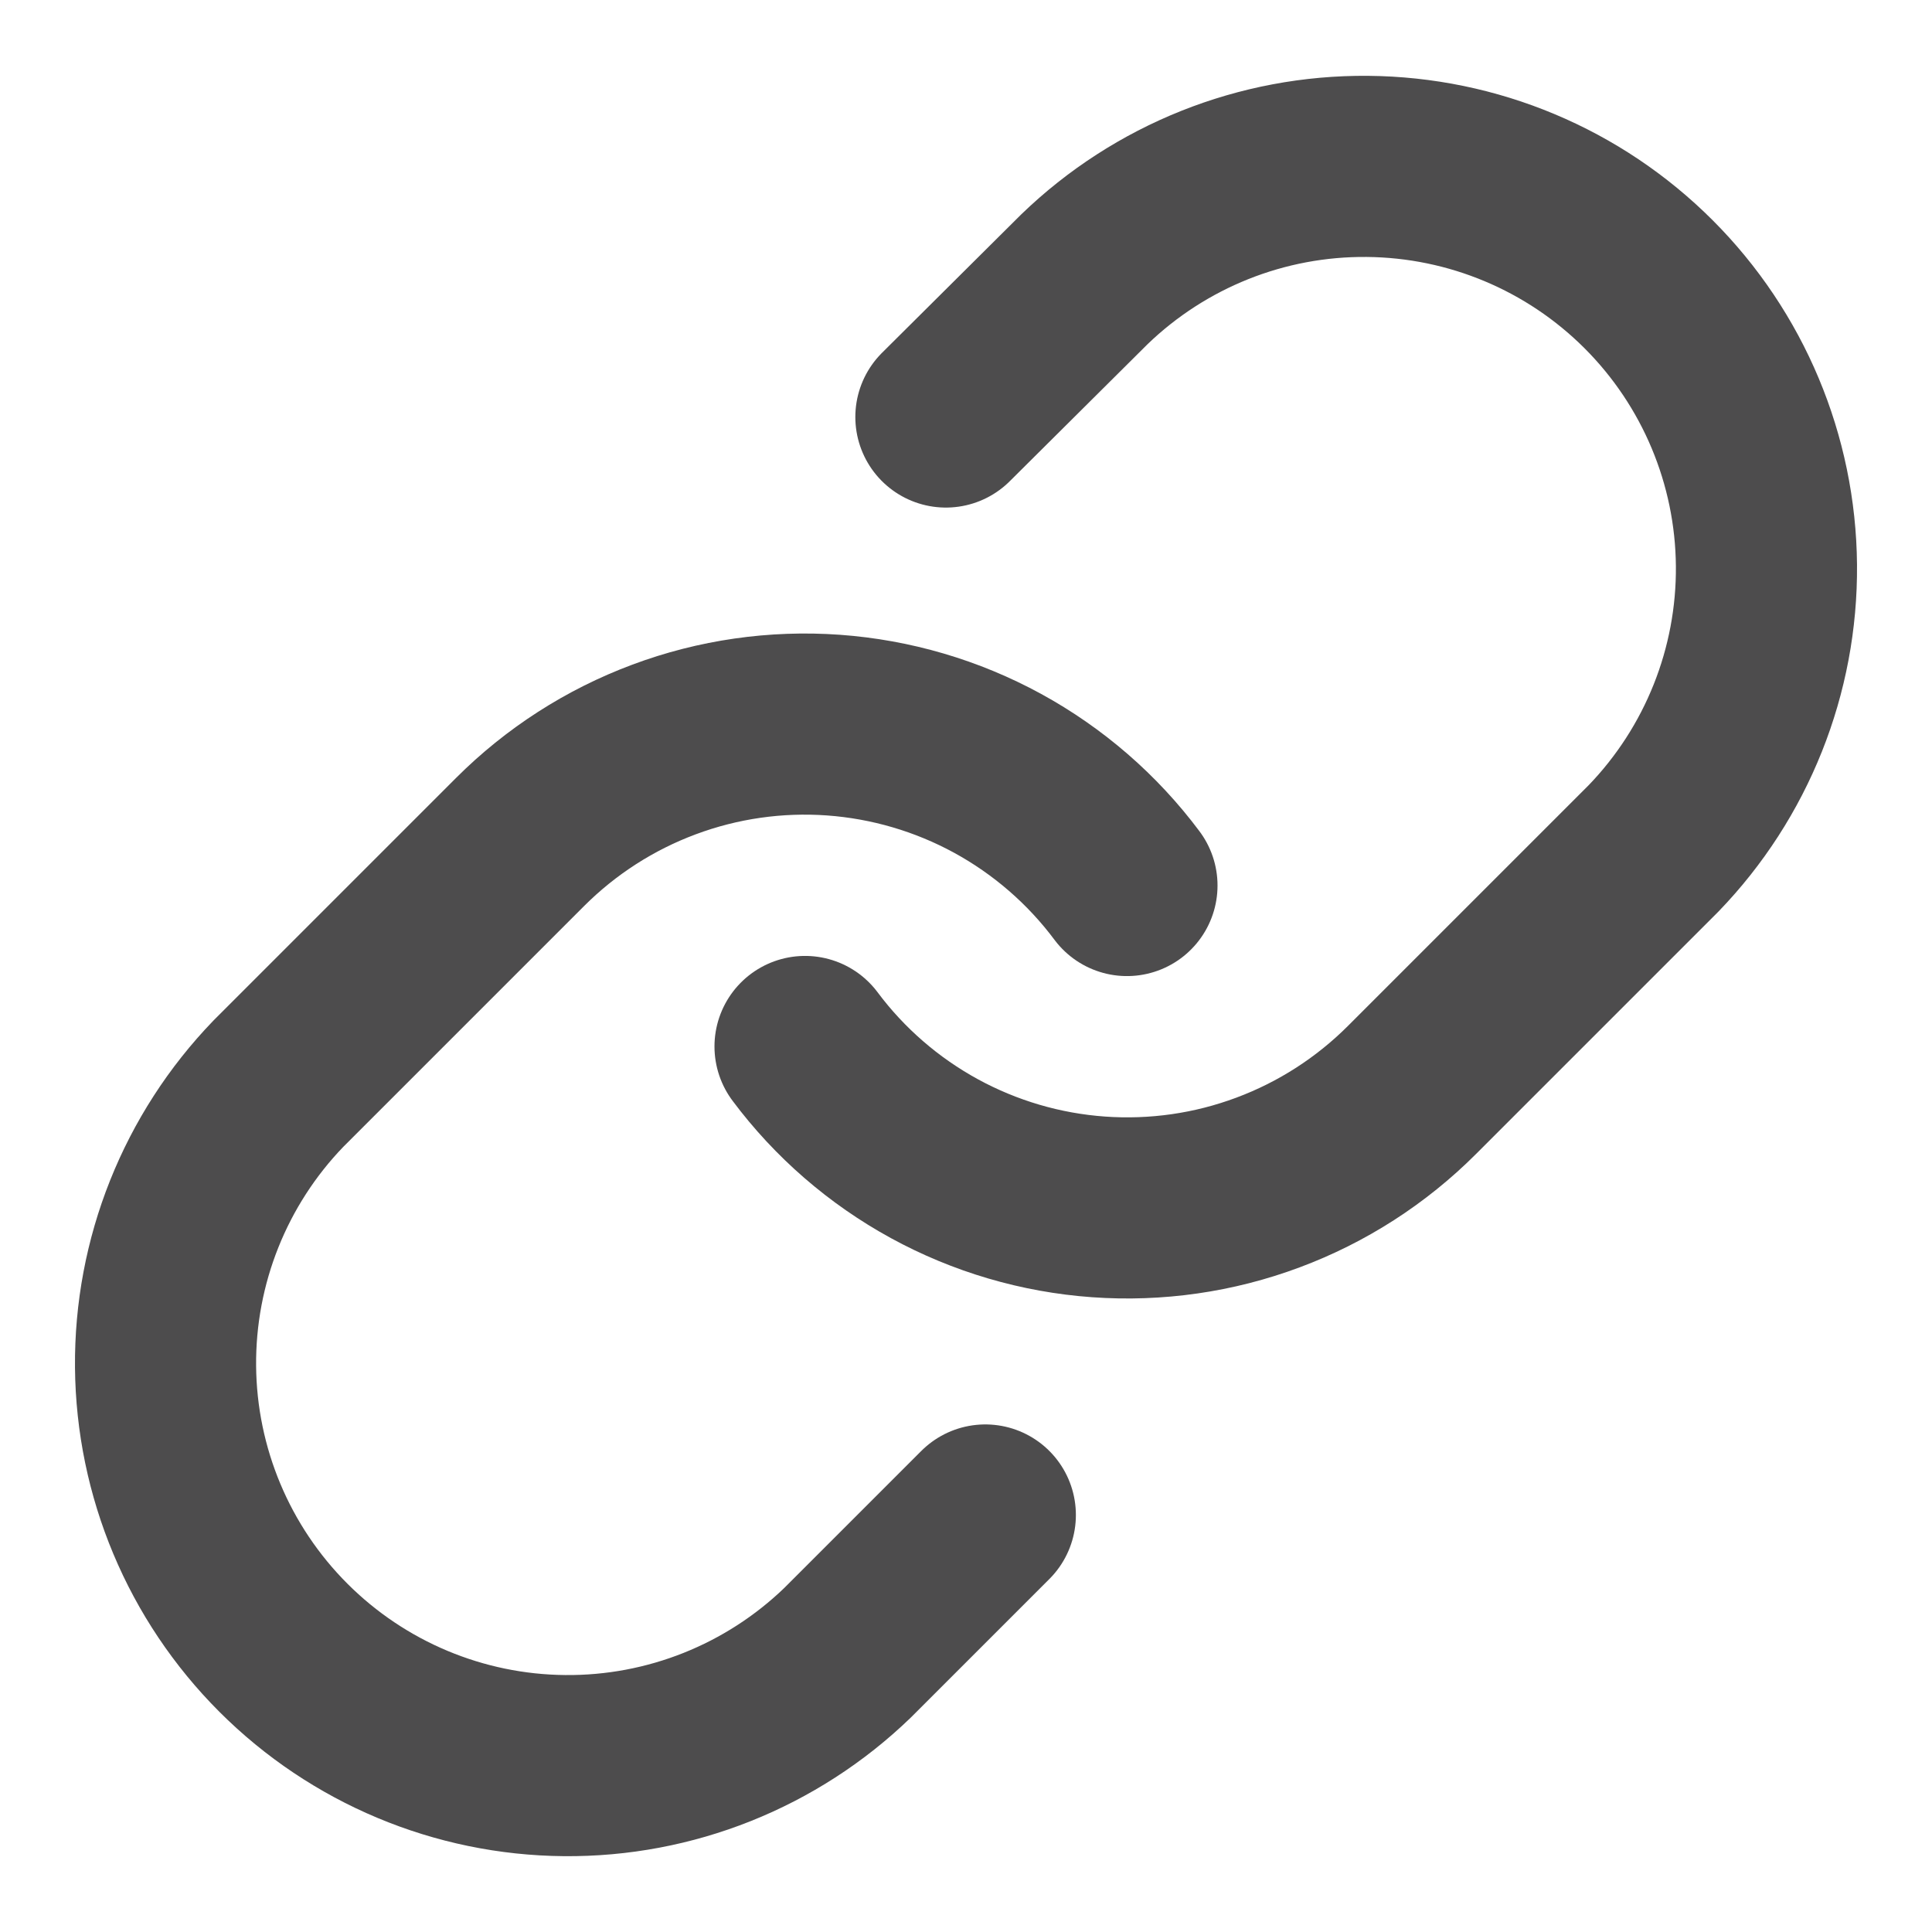
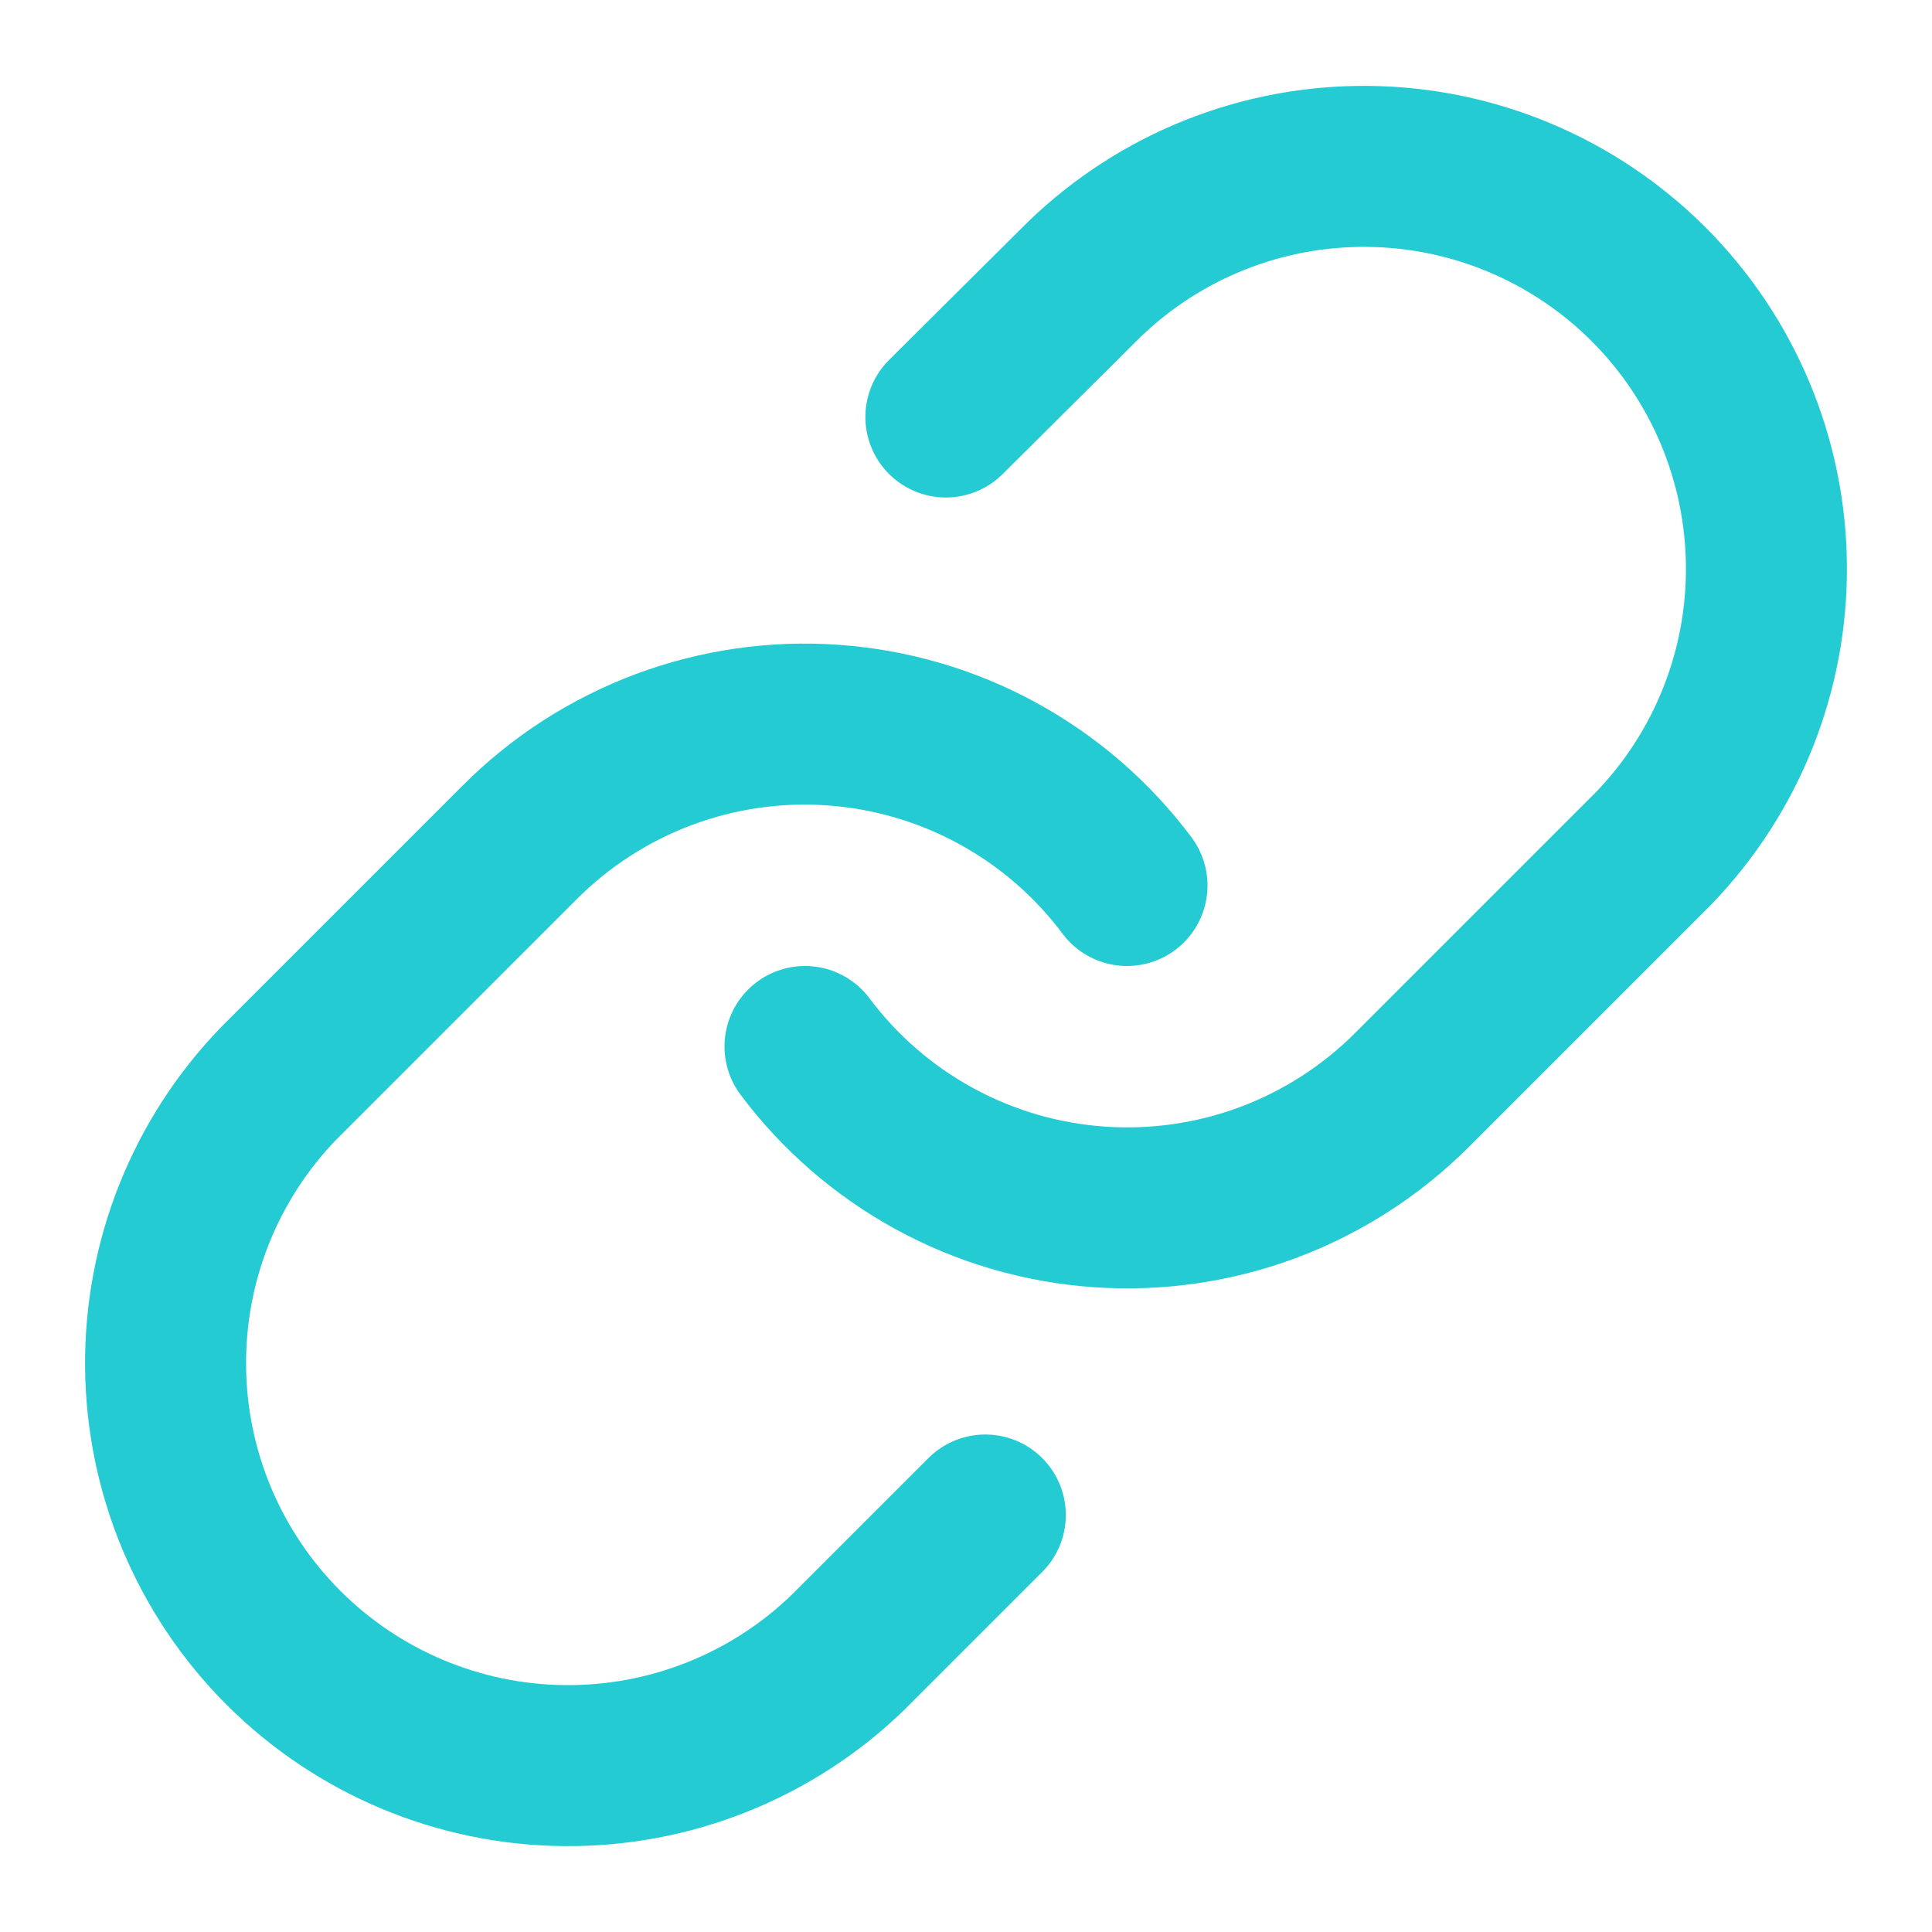
- <svg xmlns="http://www.w3.org/2000/svg" width="32" height="32" viewBox="0 0 32 32" fill="none">
-   <path d="M13.334 17.333C13.906 18.099 14.637 18.732 15.476 19.191C16.314 19.649 17.242 19.922 18.196 19.99C19.149 20.058 20.106 19.921 21.002 19.586C21.898 19.252 22.711 18.729 23.387 18.053L27.387 14.053C28.601 12.796 29.273 11.112 29.258 9.364C29.243 7.616 28.542 5.944 27.306 4.708C26.07 3.472 24.398 2.771 22.649 2.756C20.901 2.74 19.218 3.412 17.96 4.627L15.667 6.907" stroke="#4D4C4D" stroke-width="3" stroke-linecap="round" stroke-linejoin="round" />
-   <path d="M18.666 14.667C18.094 13.901 17.363 13.268 16.524 12.809C15.685 12.351 14.758 12.079 13.804 12.01C12.851 11.942 11.894 12.079 10.998 12.414C10.102 12.748 9.289 13.271 8.613 13.947L4.613 17.947C3.399 19.204 2.727 20.888 2.742 22.636C2.757 24.384 3.458 26.056 4.694 27.292C5.93 28.528 7.602 29.229 9.35 29.244C11.098 29.26 12.782 28.588 14.04 27.373L16.32 25.093" stroke="#4D4C4D" stroke-width="3" stroke-linecap="round" stroke-linejoin="round" />
+ <svg xmlns="http://www.w3.org/2000/svg" width="24" height="24" viewBox="0 0 24 24" fill="none">
+   <path d="M10 13C10.43 13.574 10.977 14.049 11.607 14.393C12.236 14.737 12.931 14.941 13.647 14.992C14.362 15.043 15.08 14.94 15.751 14.69C16.423 14.439 17.033 14.047 17.54 13.54L20.54 10.54C21.451 9.597 21.955 8.334 21.943 7.023C21.932 5.712 21.406 4.458 20.479 3.531C19.552 2.604 18.298 2.078 16.987 2.067C15.676 2.055 14.413 2.559 13.47 3.47L11.75 5.18" stroke="#25CBD3" stroke-width="2" stroke-linecap="round" stroke-linejoin="round" />
+   <path d="M14 11C13.571 10.426 13.023 9.951 12.393 9.607C11.764 9.263 11.069 9.059 10.353 9.008C9.638 8.956 8.92 9.06 8.249 9.31C7.577 9.561 6.967 9.953 6.46 10.46L3.46 13.46C2.549 14.403 2.045 15.666 2.057 16.977C2.068 18.288 2.594 19.542 3.521 20.469C4.448 21.396 5.702 21.922 7.013 21.933C8.324 21.945 9.587 21.441 10.53 20.53L12.24 18.82" stroke="#25CBD3" stroke-width="2" stroke-linecap="round" stroke-linejoin="round" />
</svg>
